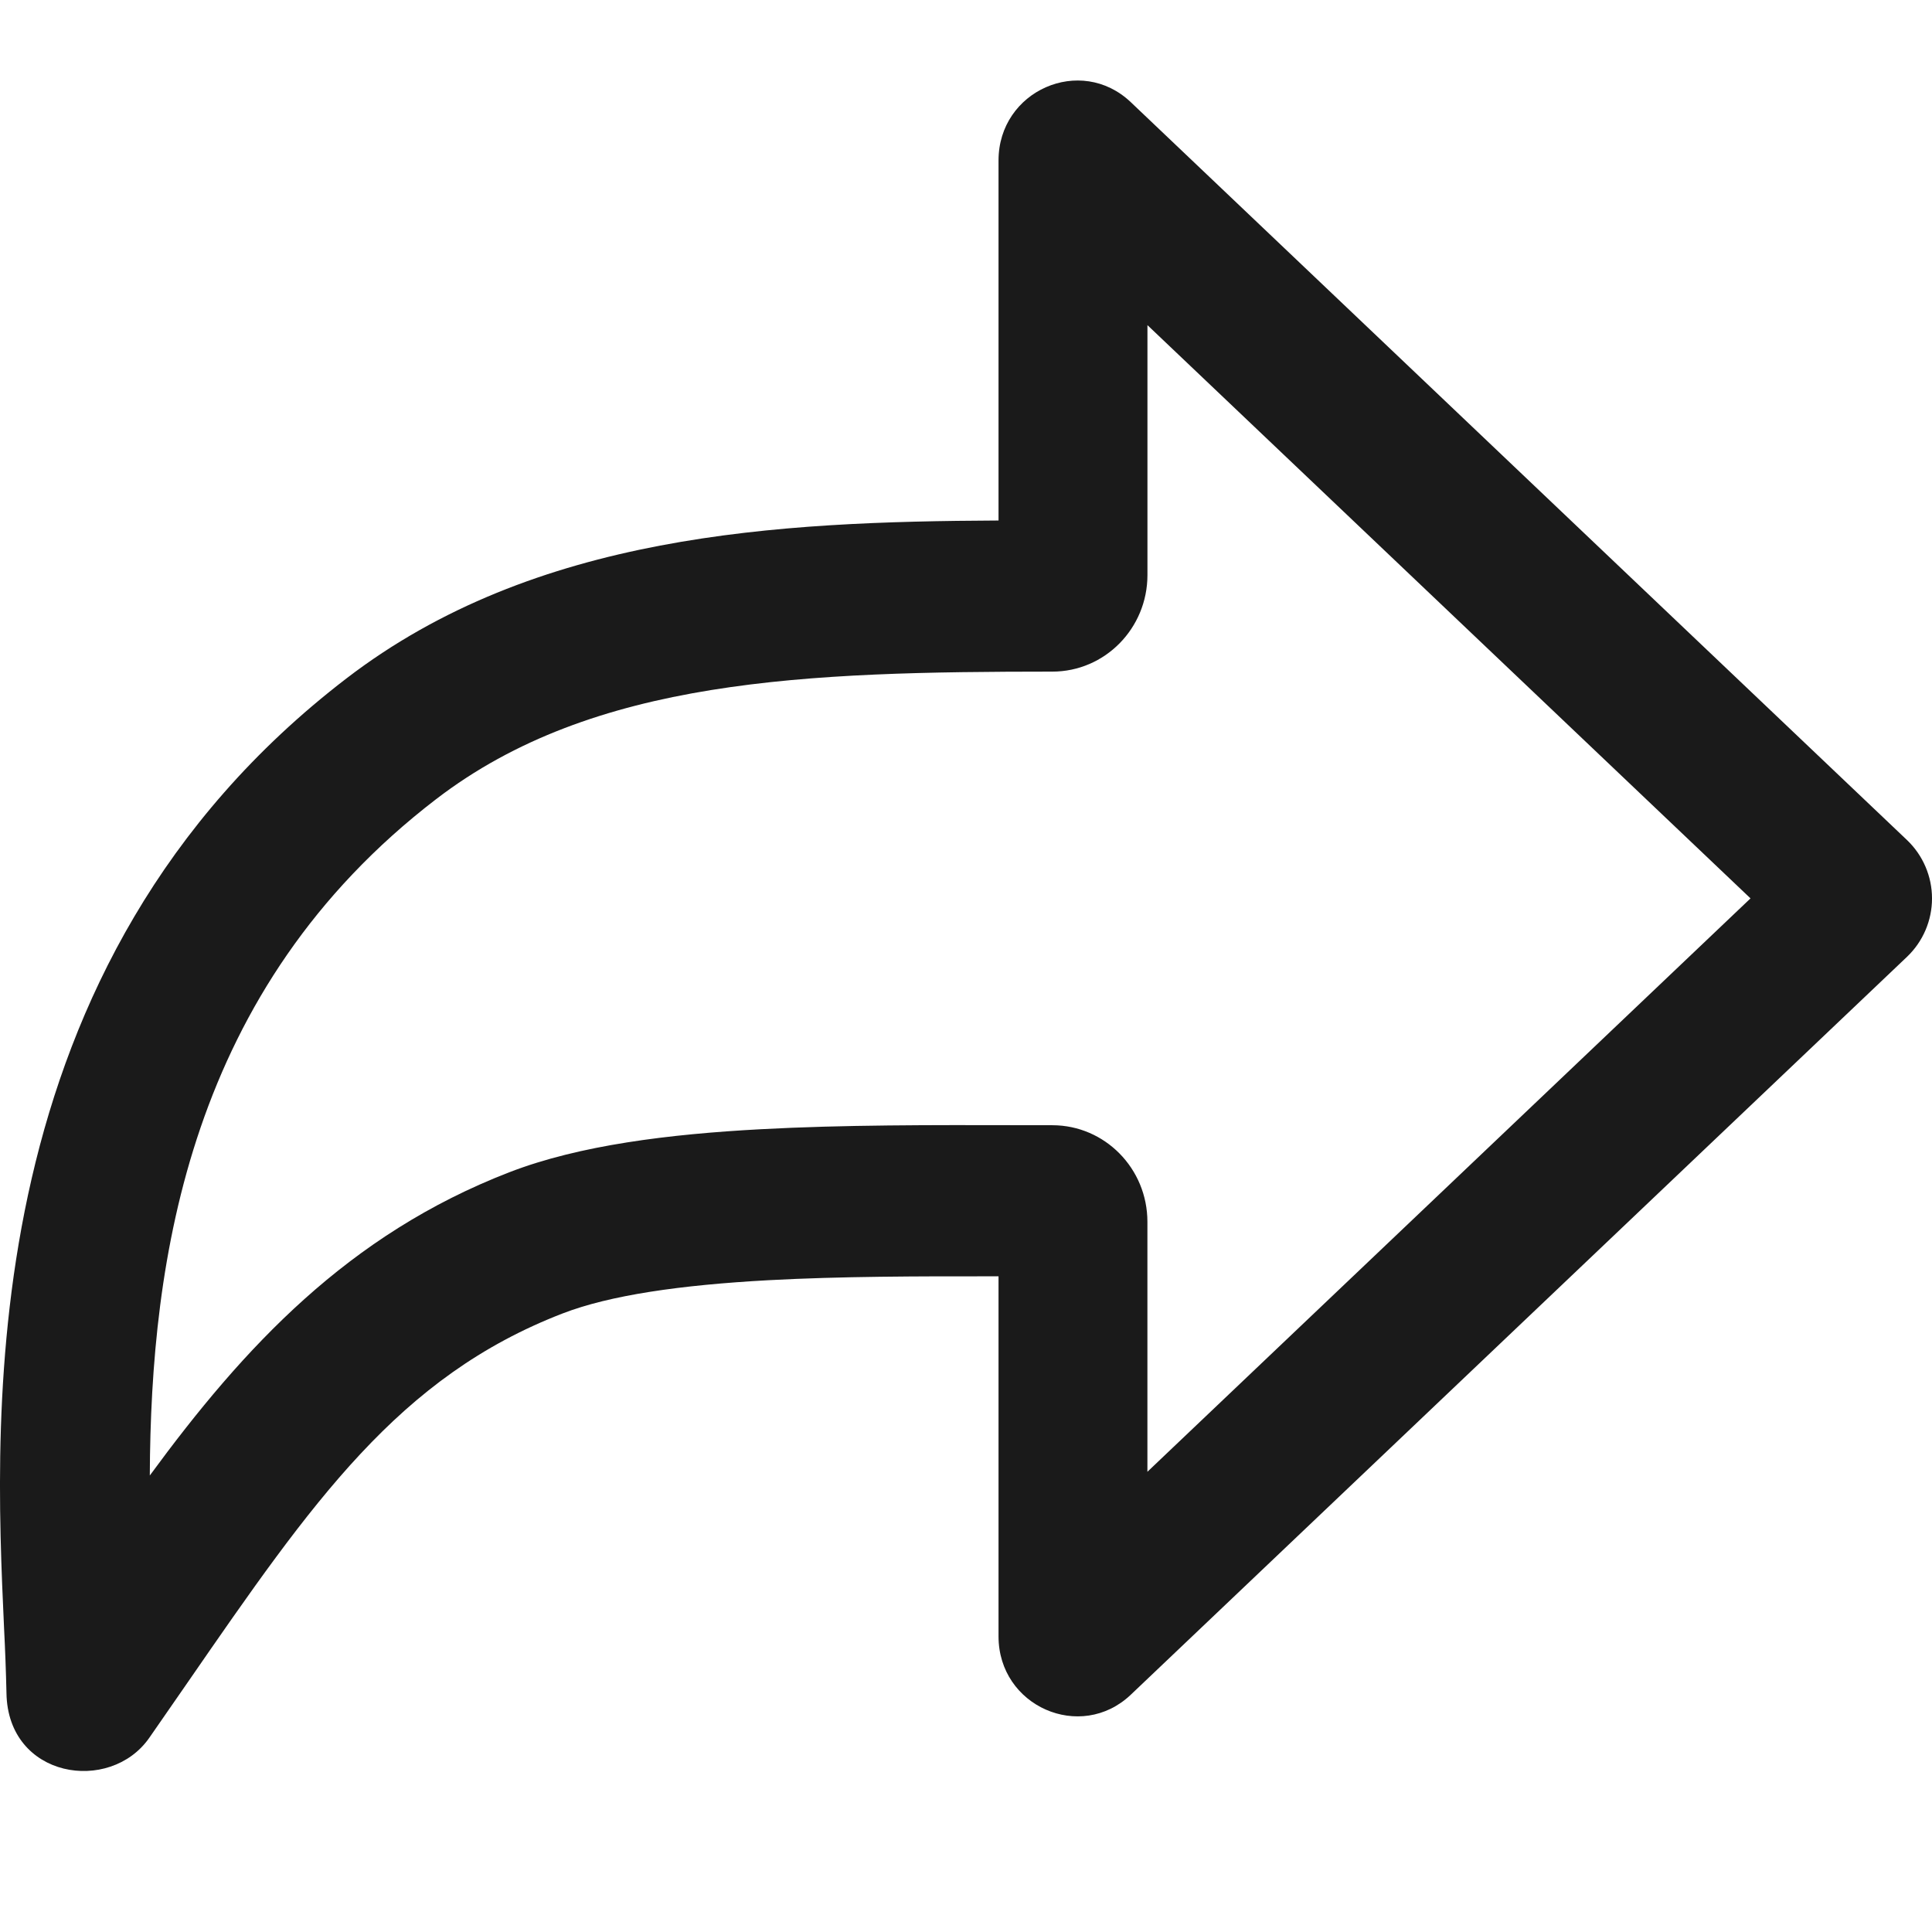
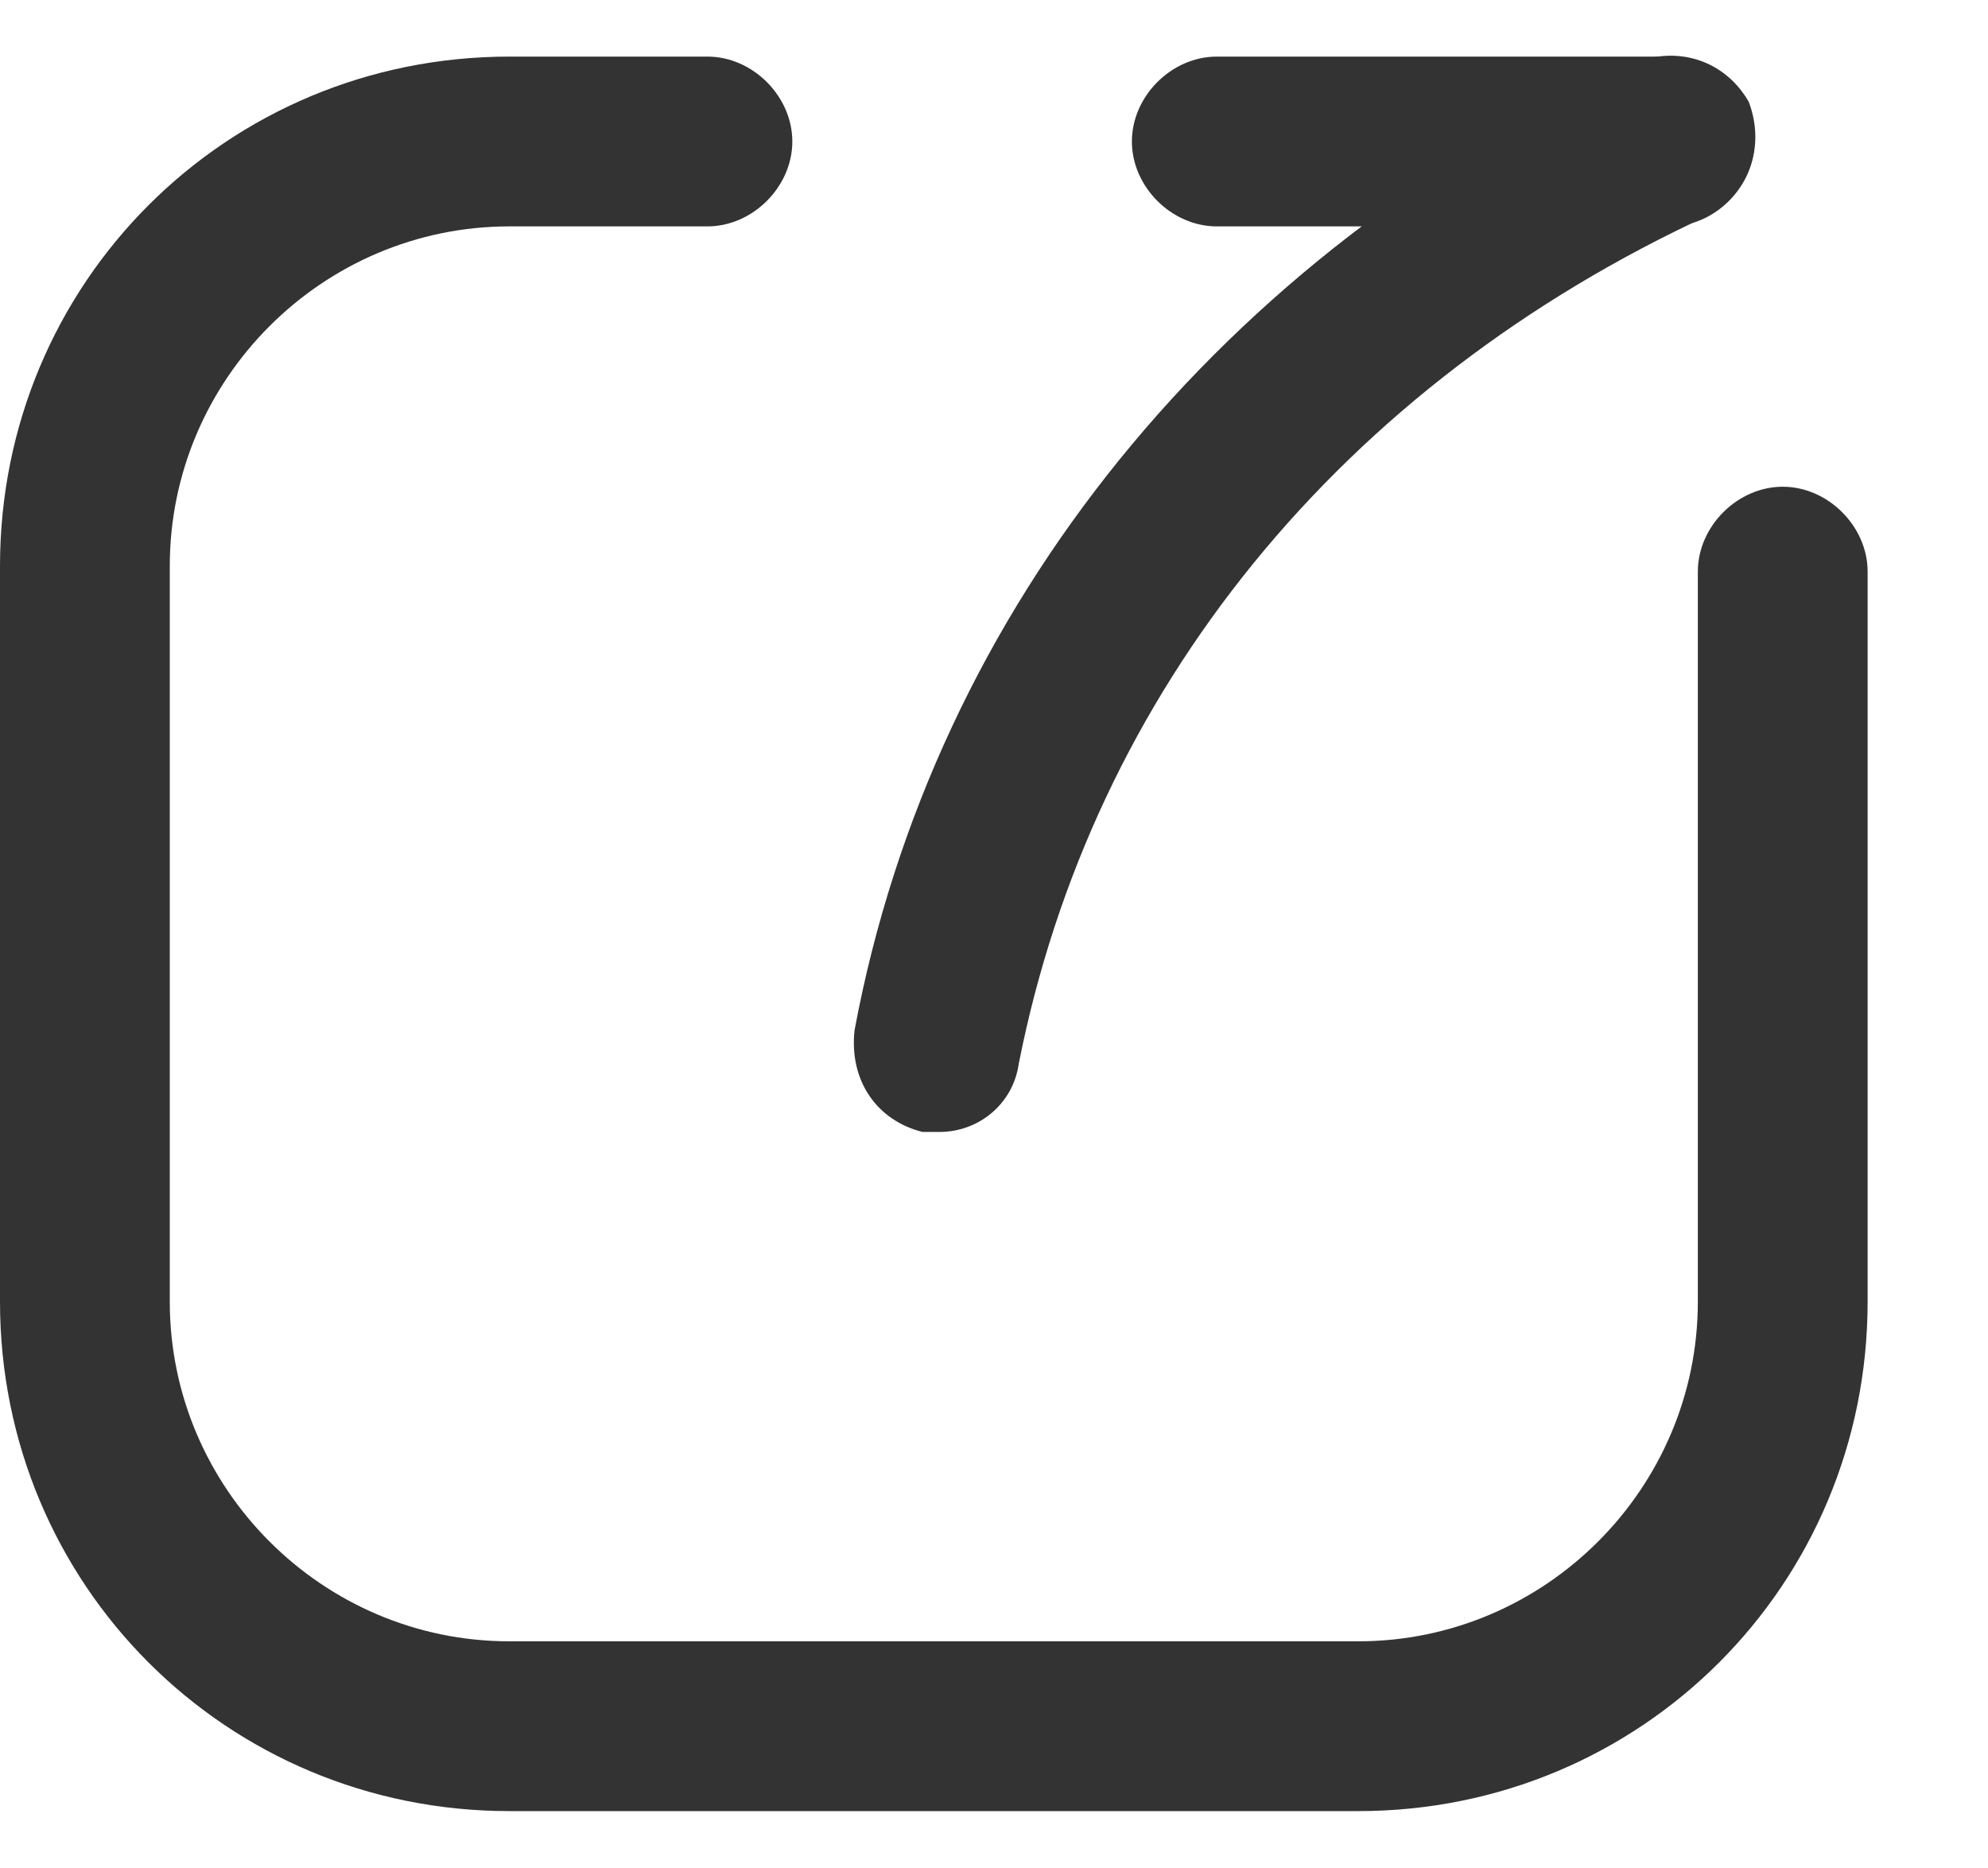
- <svg xmlns="http://www.w3.org/2000/svg" viewBox="0 0 1024 1024">
-   <path fill="#1A1A1A" d="M529.24 85.06c0-37.01 43.52-56.19 70.12-30.89l411.46 391.14a42.75 42.75 0 0 1 0 61.76l-411.46 391.15c-26.62 25.28-70.12 6.12-70.12-30.89v-190.85c-42.58-0.06-83.95 0-121.84 2.05-46.93 2.56-84.2 7.96-109.29 17.66-86.76 33.54-132.35 99.54-198.61 195.48-6.57 9.51-13.33 19.31-20.37 29.4-20.84 29.93-74.99 21.46-75.7-23.68a1218.73 1218.73 0 0 0-1.28-34.48c-5.31-116.05-16.09-351.77 181.42-503.29 100.05-76.78 228.29-83.16 345.67-83.74v-190.82z m78.93 87.25v132.46c0 28.29-22.59 51.2-50.41 51.2-130.28 0.06-243.05 3.46-326.61 67.6-131.03 100.52-151.25 244.05-151.75 358.47 49.96-68.12 105.07-127.68 190.64-160.75 37.21-14.38 84.82-20.18 133.16-22.78 43.48-2.35 91.05-2.24 137.13-2.14l17.47 0.02c27.8 0.04 50.35 22.93 50.35 51.2v132.48l319.66-303.91-319.66-303.85z" />
+ <svg xmlns="http://www.w3.org/2000/svg" class="icon" width="200px" height="187.89px" viewBox="0 0 1090 1024" version="1.1">
+   <path fill="#333333" d="M744.727 992.97H279.273c-155.152 0-279.273-124.121-279.273-279.273V310.303c0-155.152 124.121-279.273 279.273-279.273h108.606c24.824 0 46.545 21.721 46.545 46.545S412.703 124.121 387.879 124.121H279.273c-102.4 0-186.182 83.782-186.182 186.182v403.394c0 102.4 83.782 186.182 186.182 186.182h465.455c102.4 0 186.182-83.782 186.182-186.182V313.406c0-24.824 21.721-46.545 46.545-46.545s46.545 21.721 46.545 46.545V713.697c0 155.152-124.121 279.273-279.273 279.273z m170.667-868.848h-248.242c-24.824 0-46.545-21.721-46.545-46.545S642.327 31.03 667.152 31.03h248.242c24.824 0 46.545 21.721 46.545 46.545S940.218 124.121 915.394 124.121z" />
+   <path fill="#333333" d="M515.103 620.606h-9.309c-24.824-6.206-40.339-27.927-37.236-55.855 43.442-232.727 201.697-425.115 428.218-530.618 24.824-9.309 49.648 0 62.061 21.721 9.309 24.824 0 49.648-21.721 62.061-201.697 93.091-338.23 260.655-378.57 465.455-3.103 21.721-21.721 37.236-43.442 37.236z" />
</svg>
